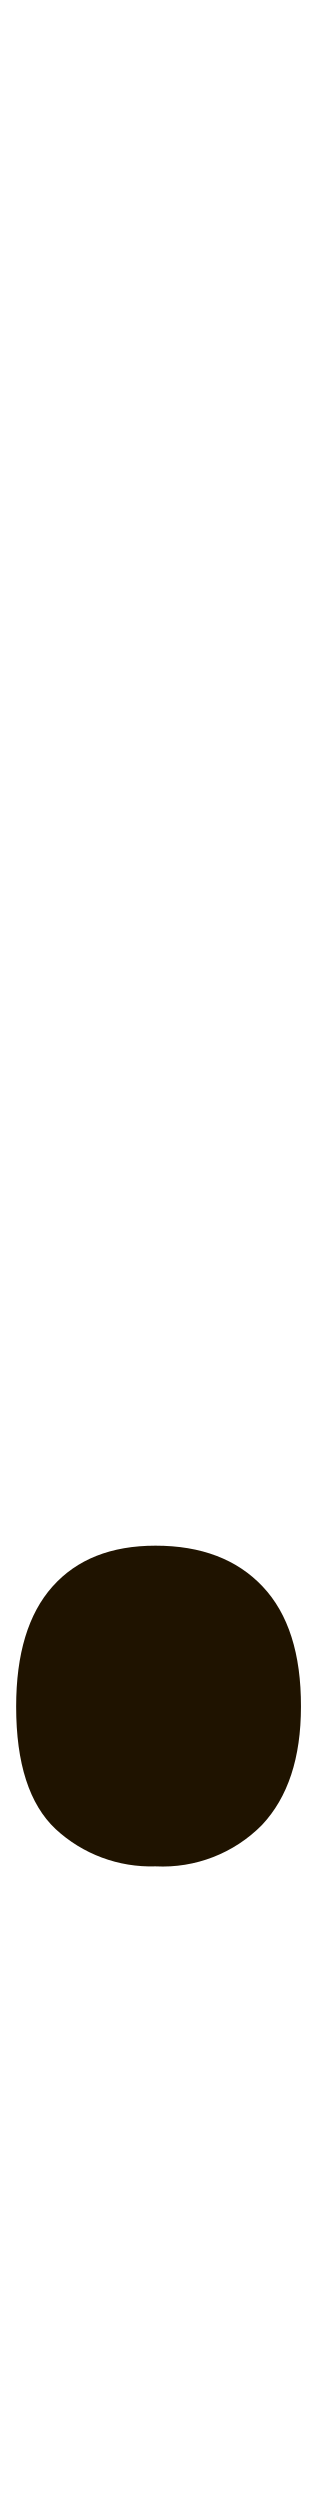
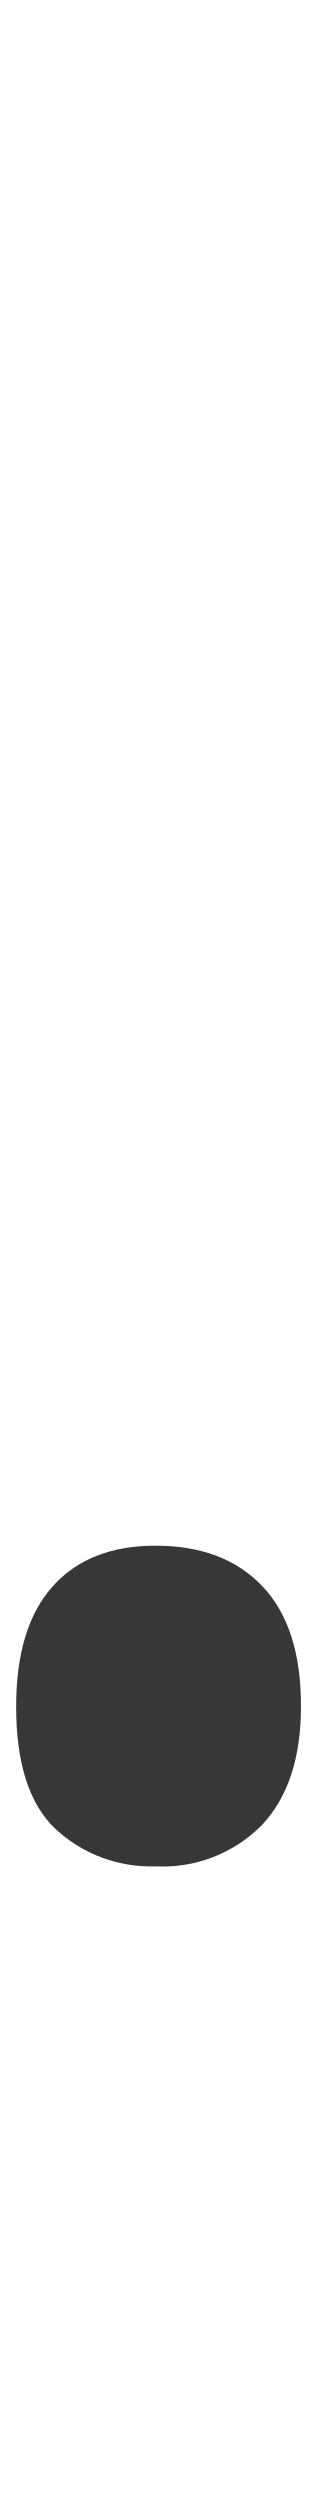
<svg xmlns="http://www.w3.org/2000/svg" width="15px" height="121px" viewBox="0 0 15 121" version="1.1">
  <defs />
  <g id="Page-1" stroke="none" stroke-width="1" fill="none" fill-rule="evenodd">
-     <g id="1597x987" transform="translate(-933, -506)" fill-rule="nonzero" fill="#1F1300">
+     <g id="1597x987" transform="translate(-933, -506)" fill-rule="nonzero" fill="#373737">
      <g id="." transform="translate(933.4886, 580.5937)">
        <g id="Layer_1">
          <path d="M0.293,8.007 C0.293,5.449 0.88,3.512 2.053,2.194 C3.226,0.876 4.888,0.217 7.039,0.217 C9.252,0.217 10.981,0.876 12.224,2.194 C13.468,3.512 14.086,5.449 14.078,8.007 C14.078,10.49 13.448,12.4 12.189,13.738 C10.837,15.109 8.962,15.837 7.039,15.738 C5.251,15.797 3.512,15.148 2.2,13.931 C0.929,12.731 0.293,10.756 0.293,8.007 Z" id="Shape" />
        </g>
      </g>
    </g>
    <g id="Artboard" />
  </g>
</svg>
